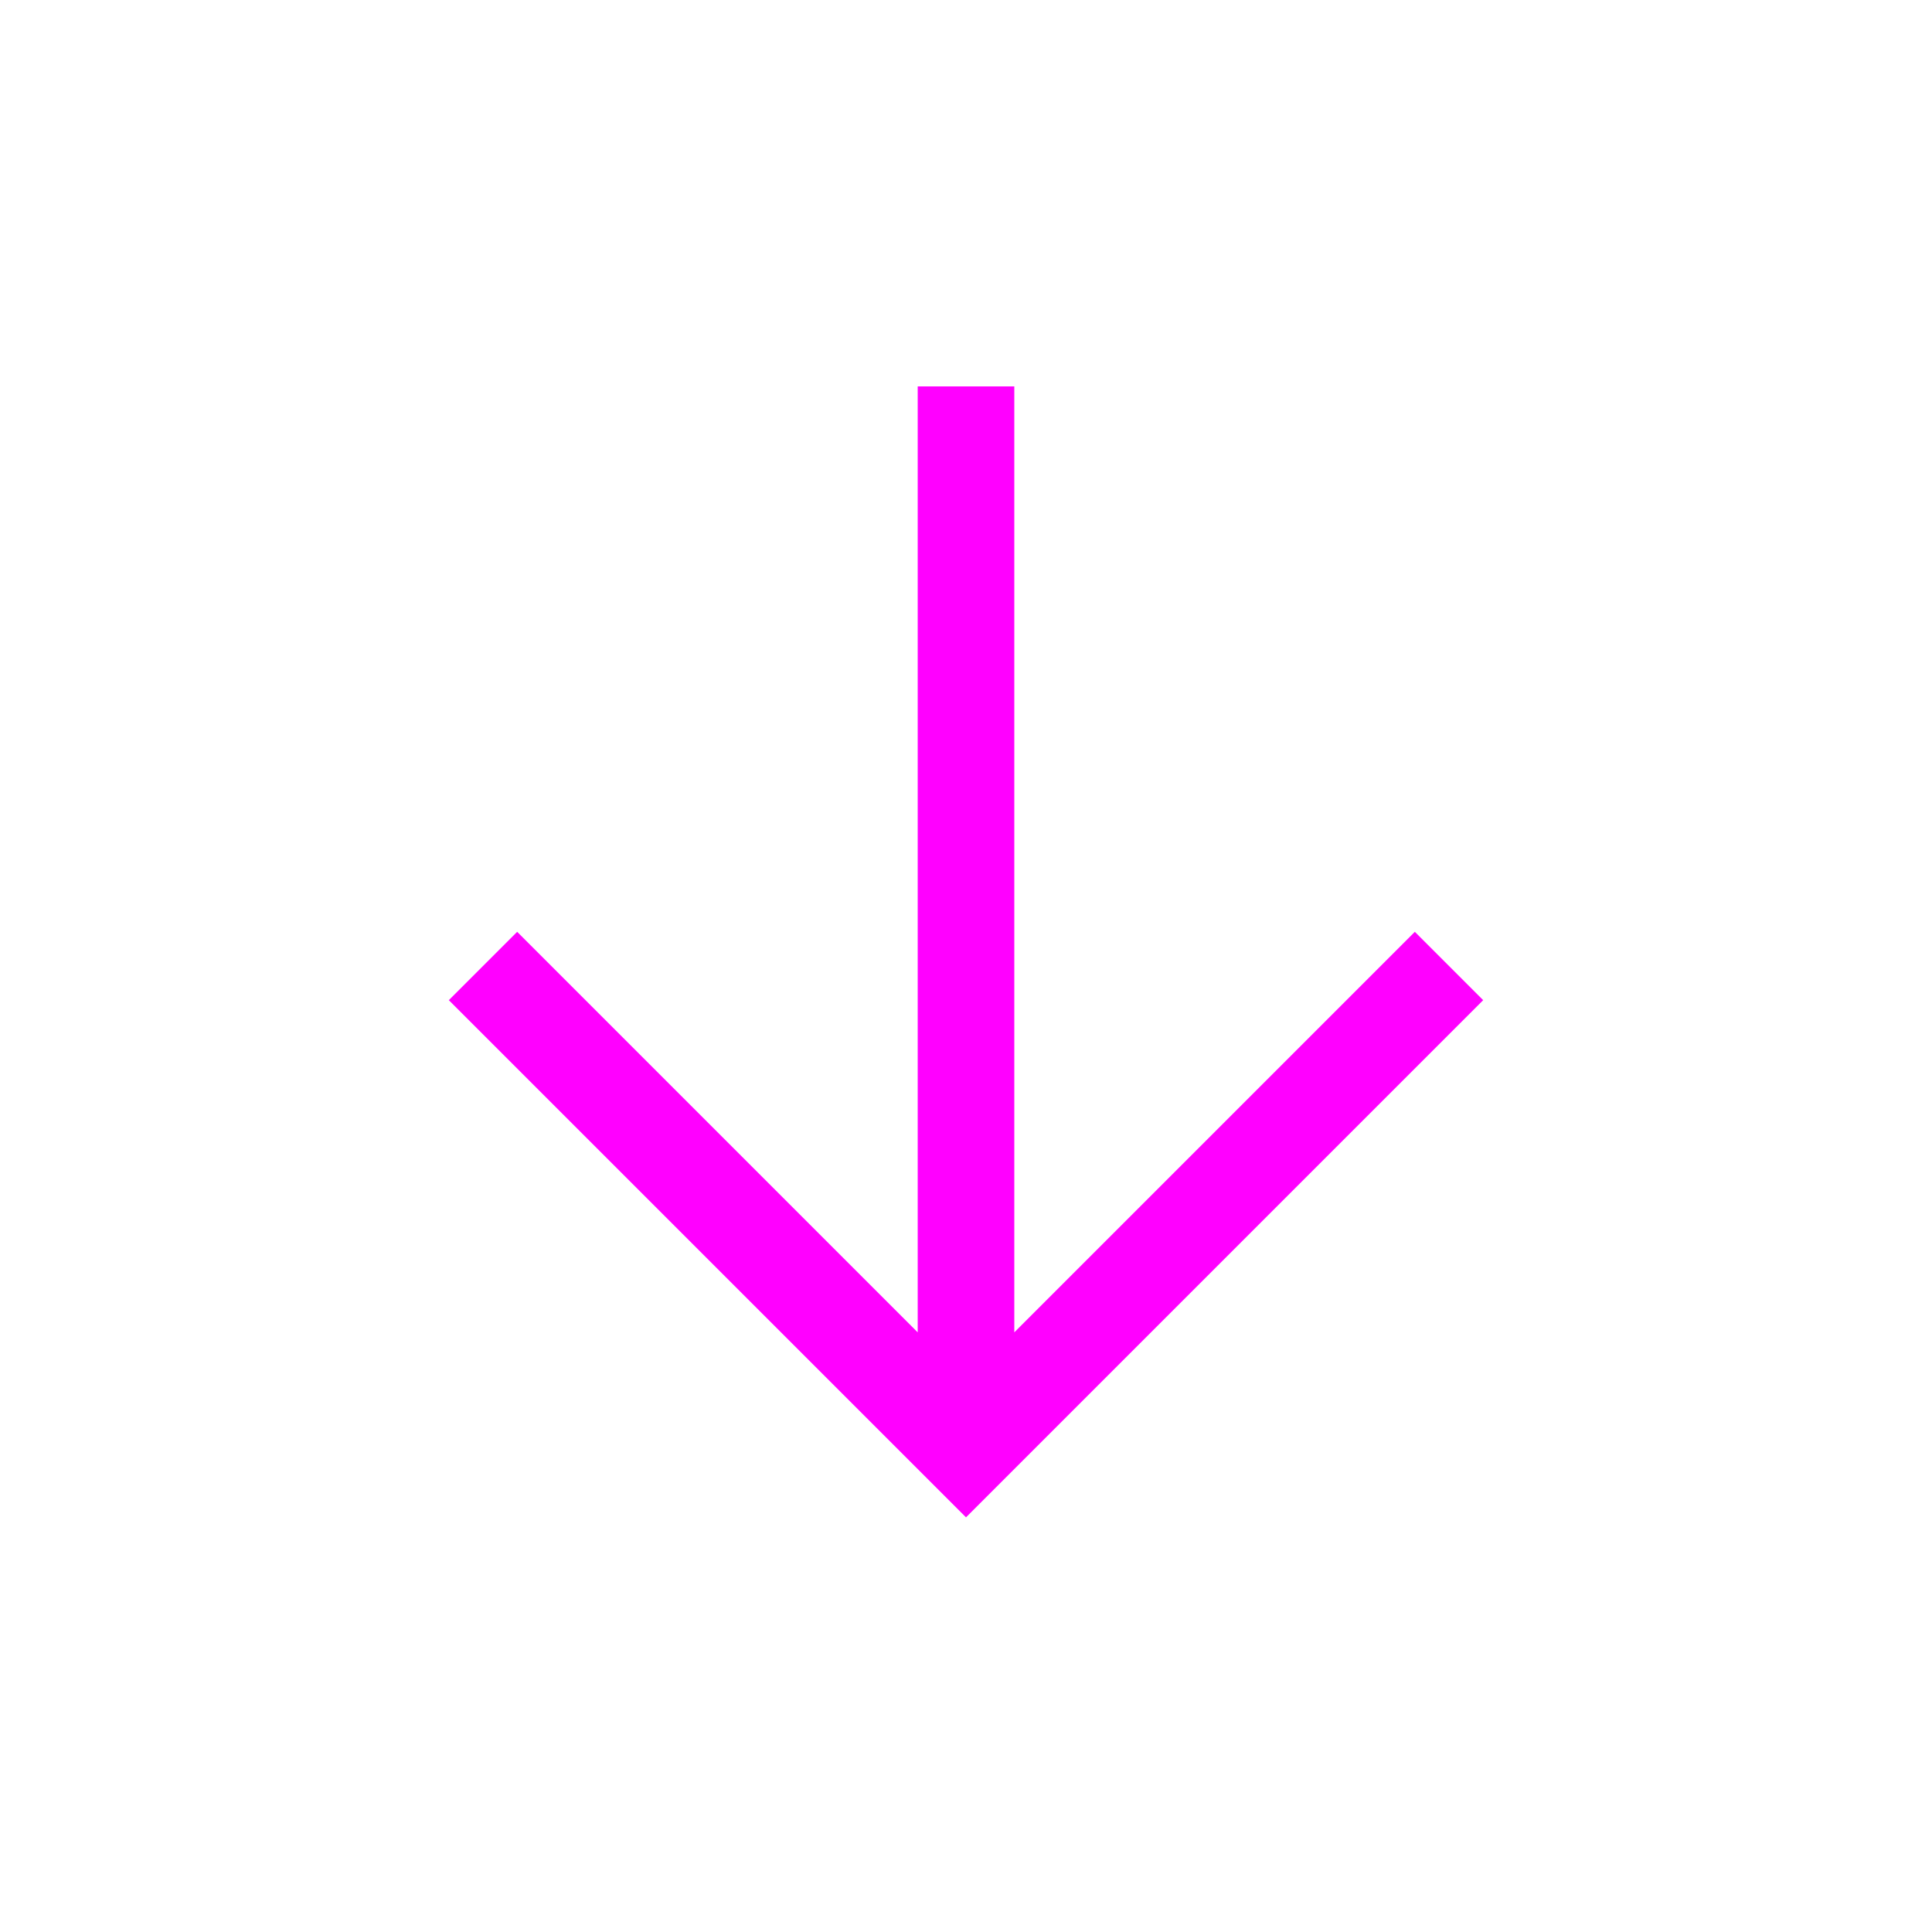
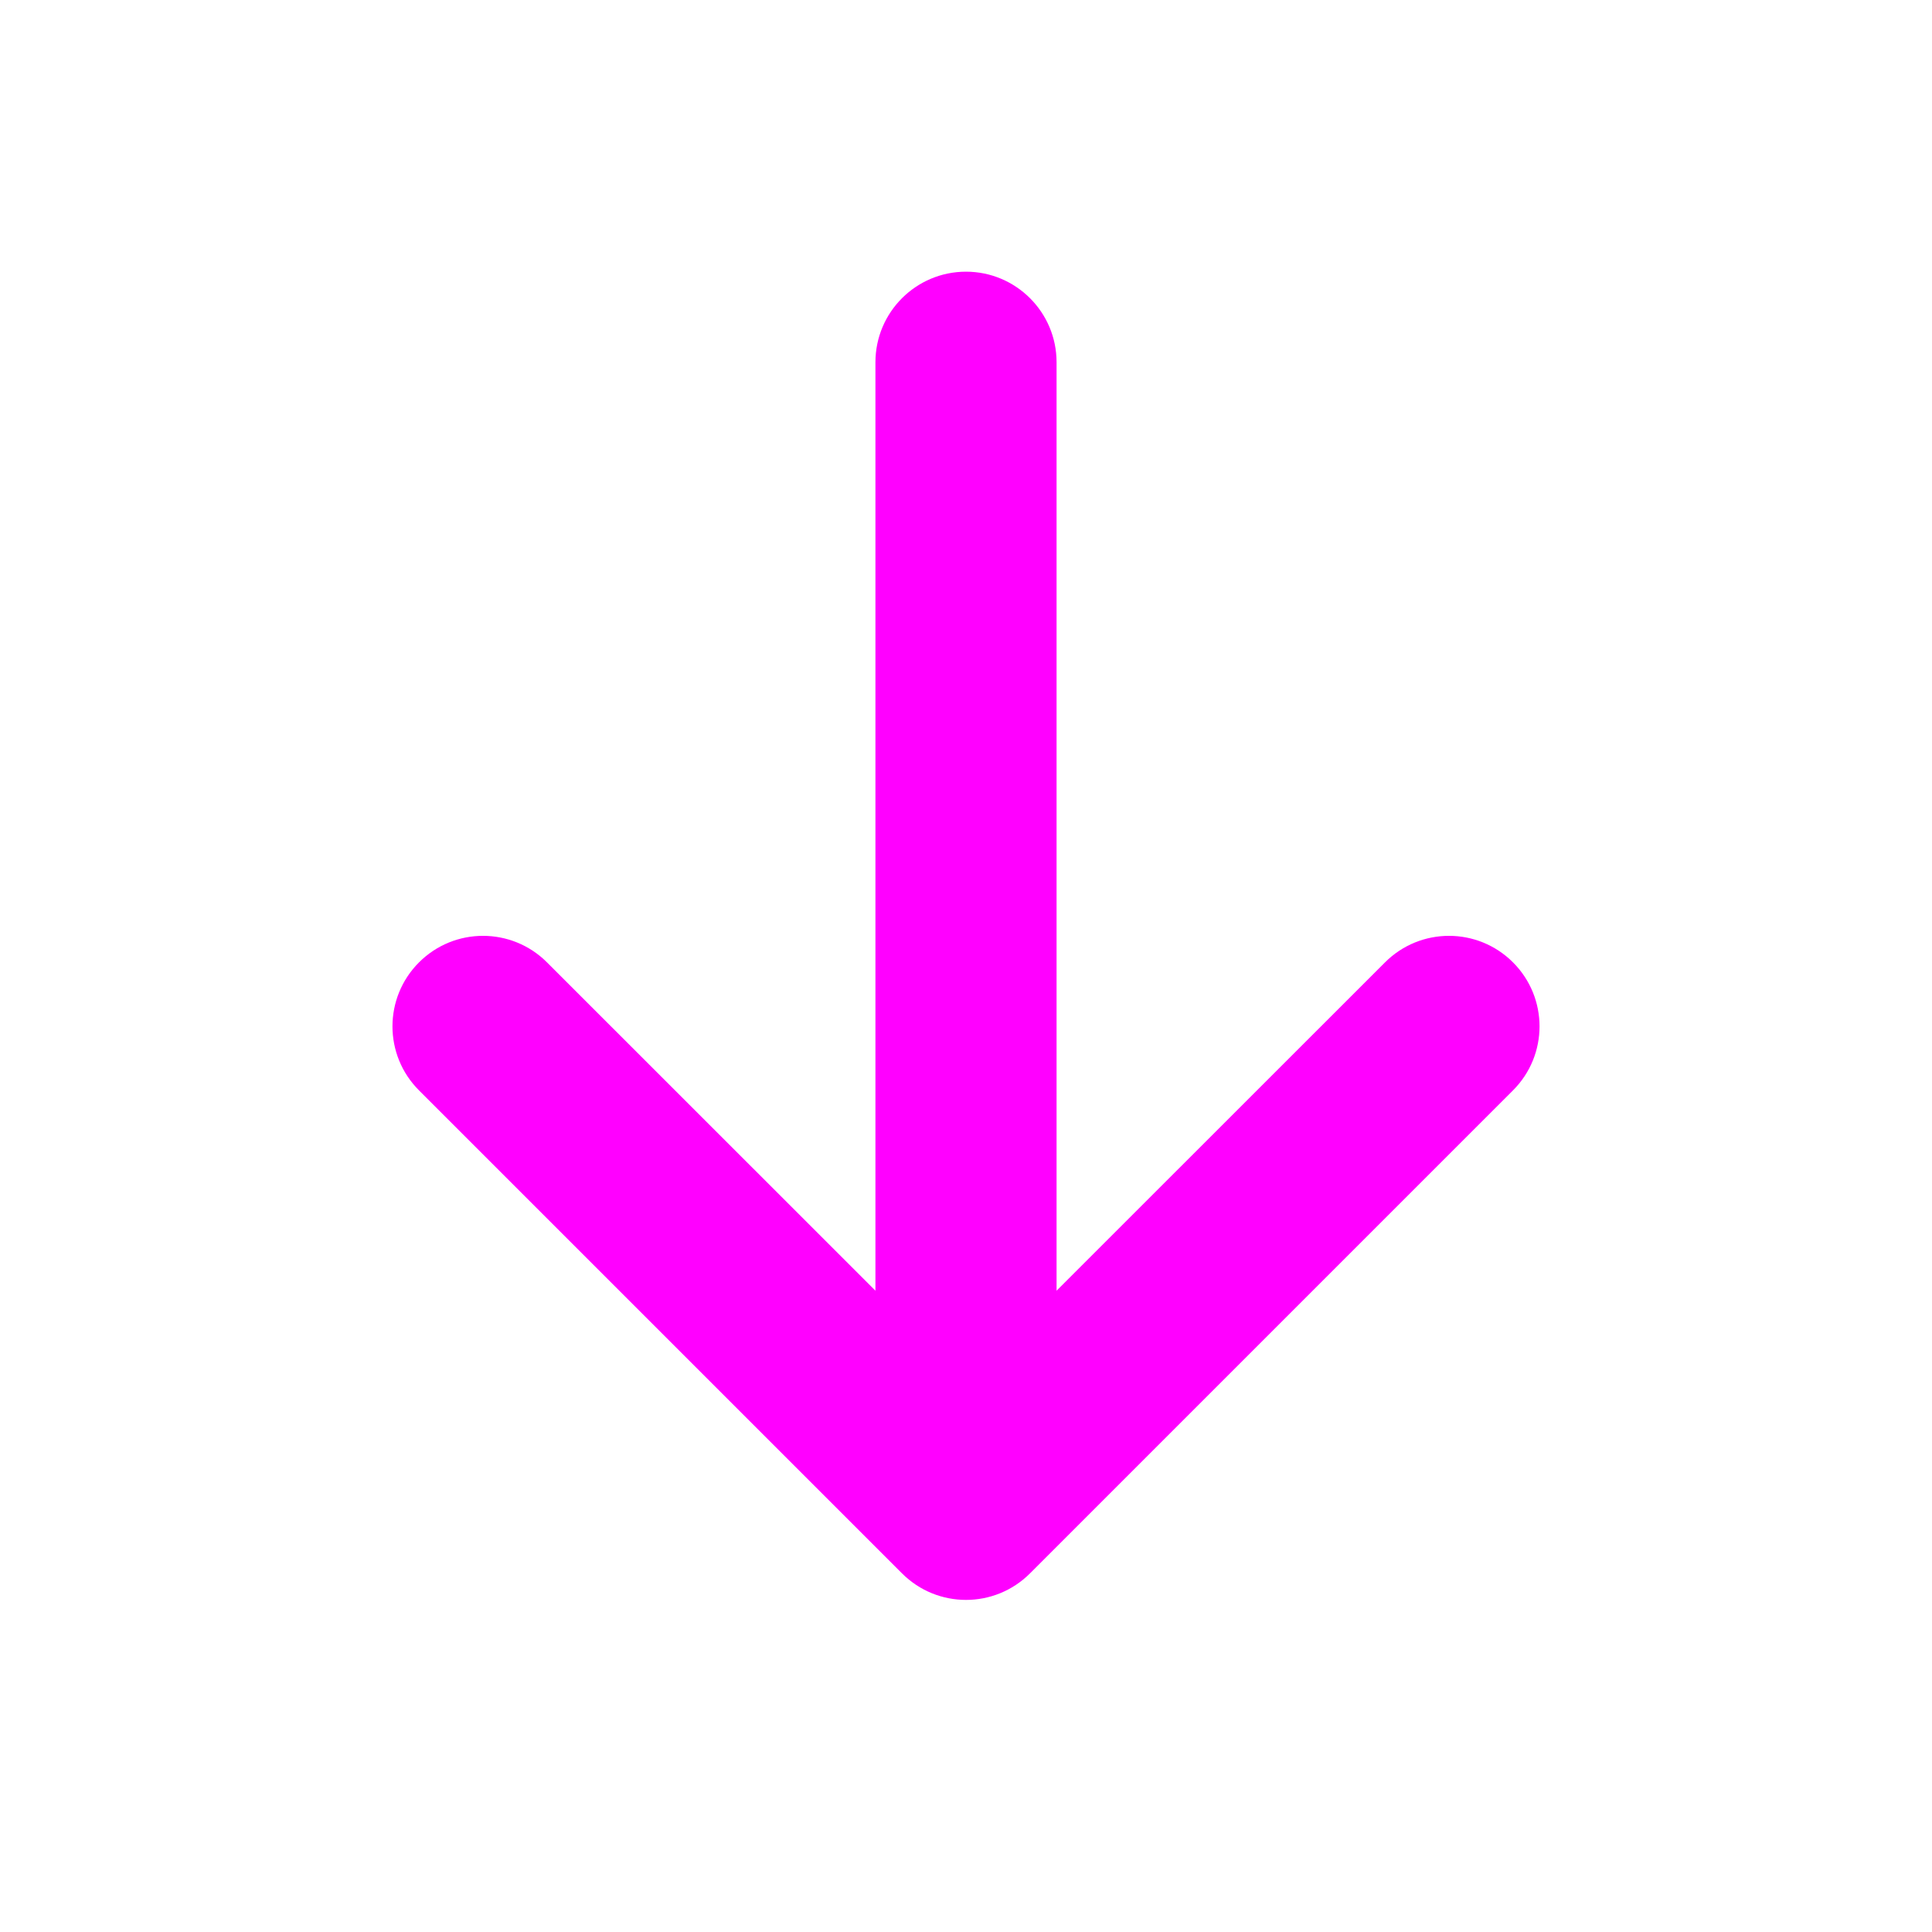
<svg xmlns="http://www.w3.org/2000/svg" width="16" height="16" viewBox="0 0 16 16" fill="none">
-   <path fill-rule="evenodd" clip-rule="evenodd" d="M8.4 11.034L11.717 7.717L12.283 8.283L8.283 12.283L8 12.566L7.717 12.283L3.717 8.283L4.283 7.717L7.6 11.034V3.2H8.4V11.034Z" fill="#FF00FF" />
+   <path fill-rule="evenodd" clip-rule="evenodd" d="M8 2.25C8.414 2.25 8.75 2.586 8.75 3V10.689L11.47 7.97C11.763 7.677 12.237 7.677 12.53 7.97C12.823 8.263 12.823 8.737 12.53 9.03L8.53 13.03C8.237 13.323 7.763 13.323 7.47 13.03L3.47 9.03C3.177 8.737 3.177 8.263 3.47 7.97C3.763 7.677 4.237 7.677 4.53 7.97L7.25 10.689V3C7.25 2.586 7.586 2.25 8 2.25Z" fill="#FF00FF" />
</svg>
